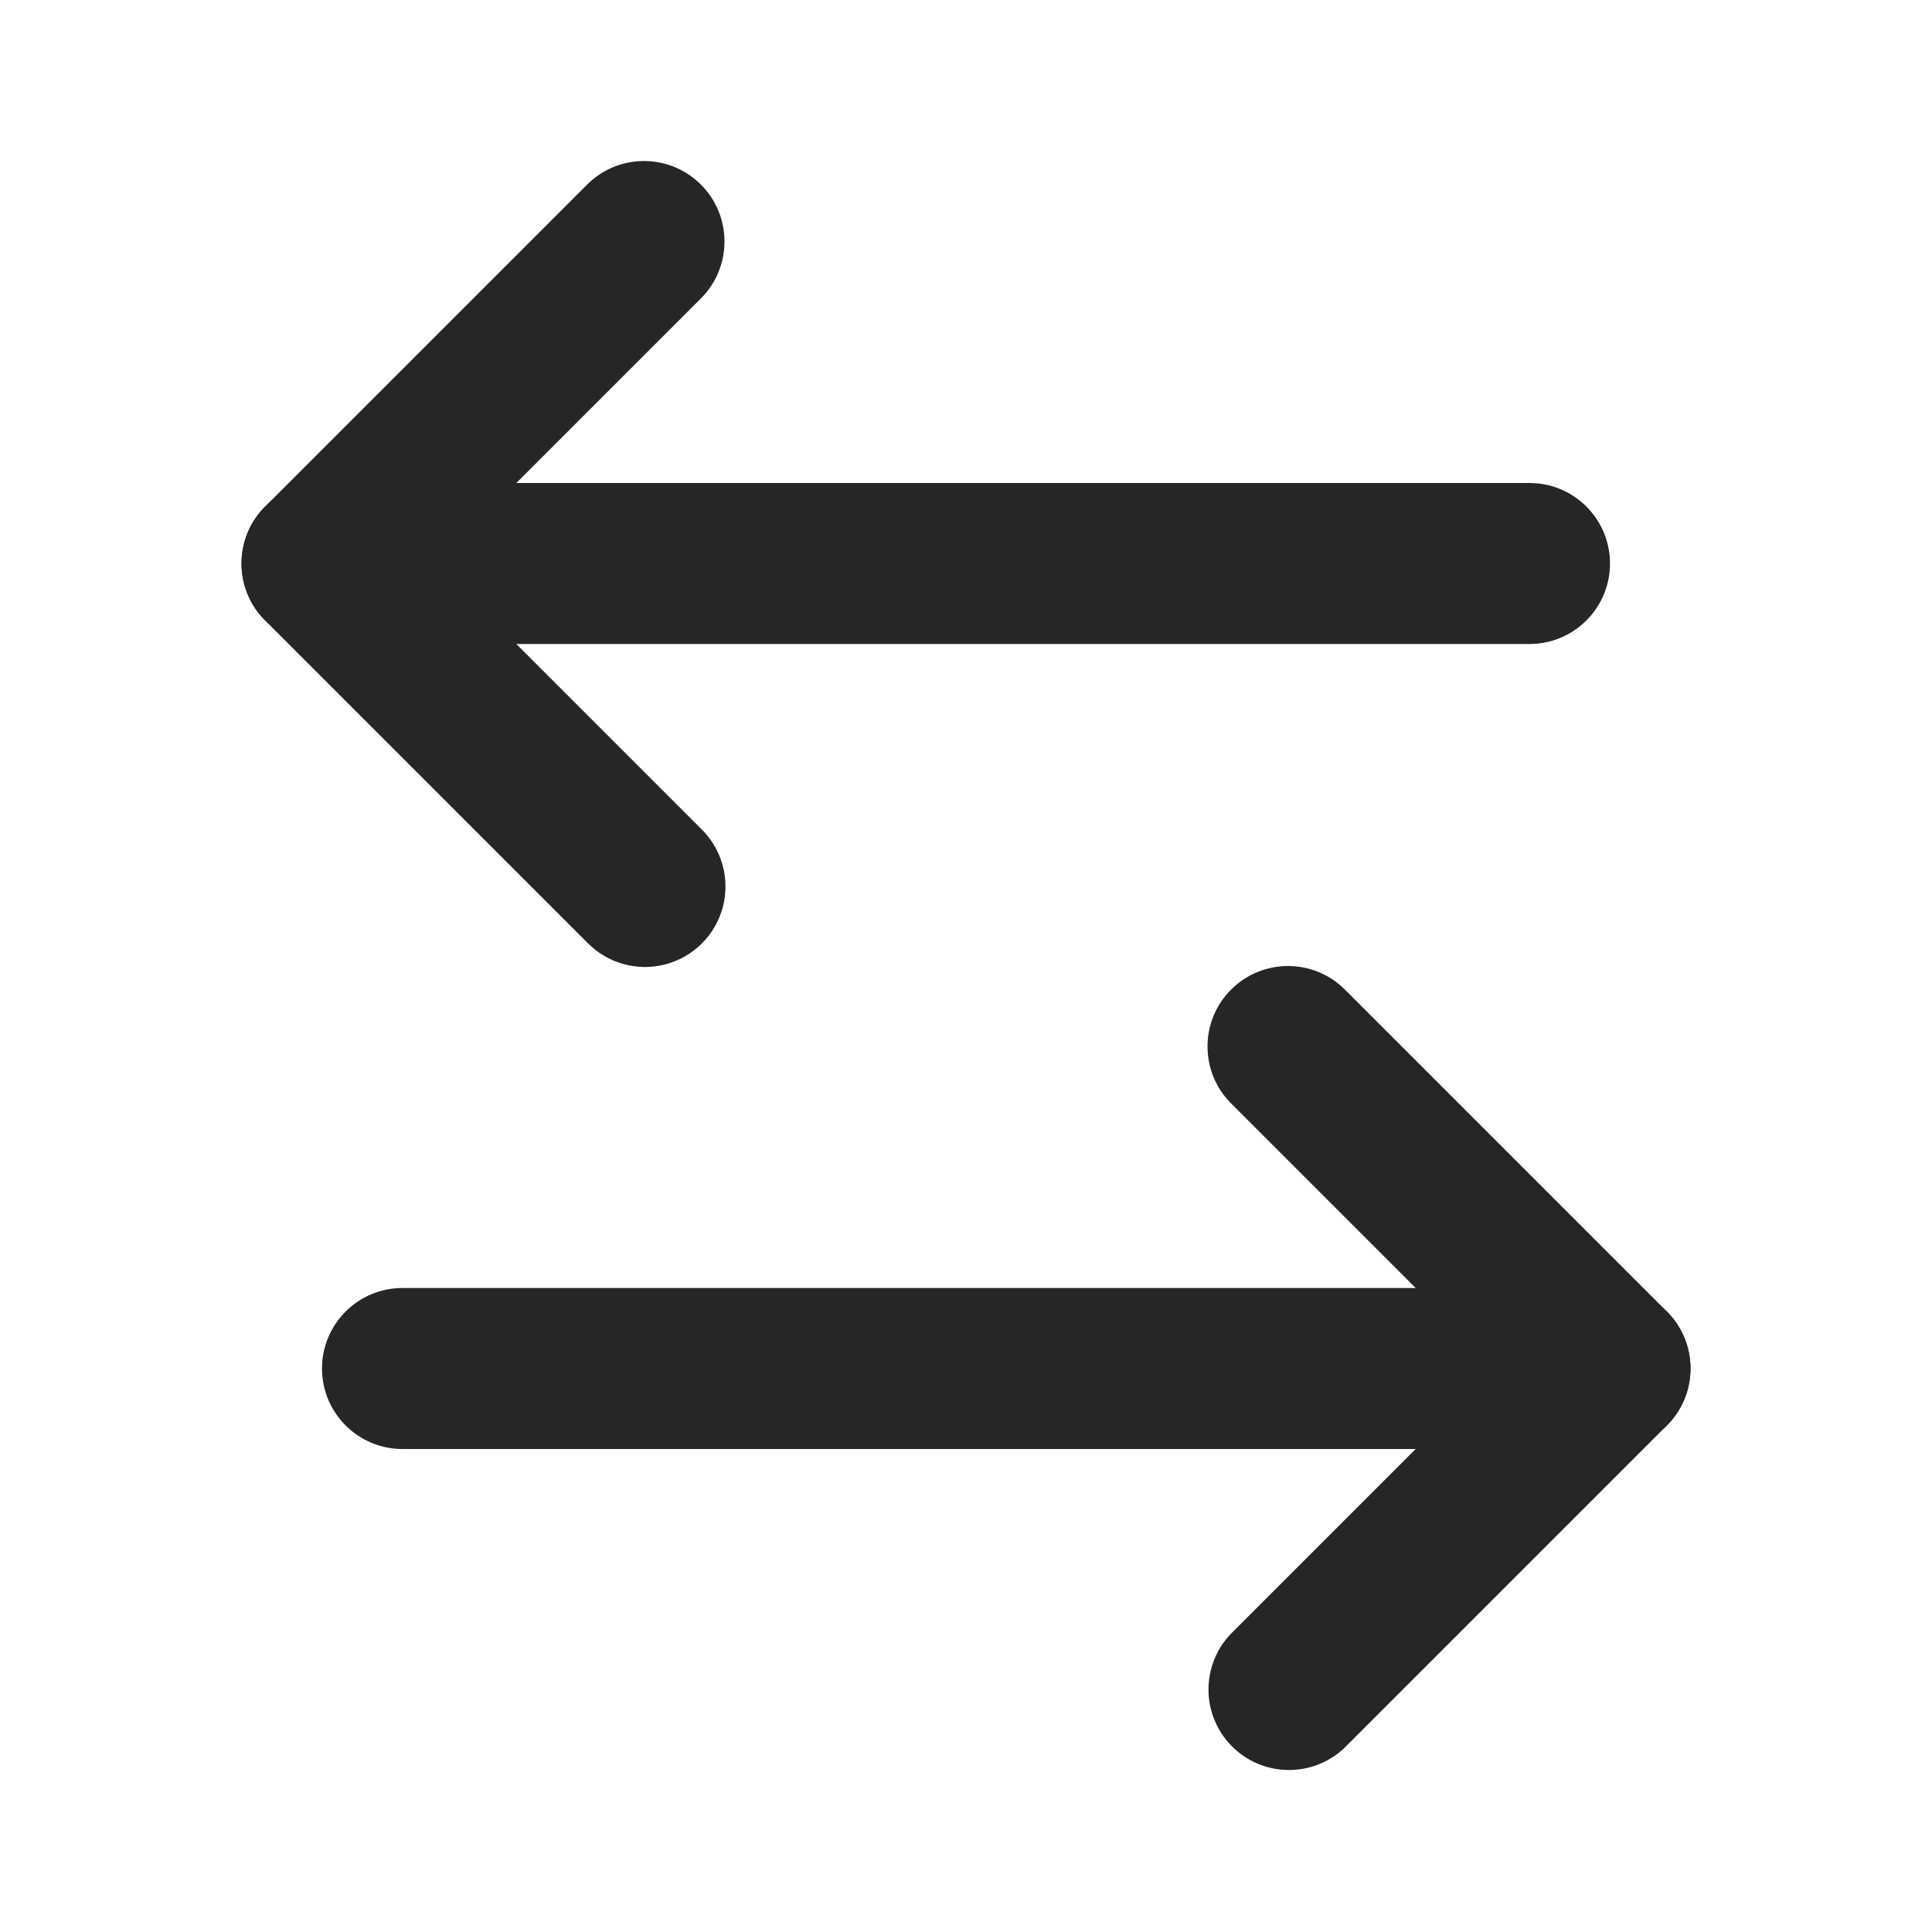
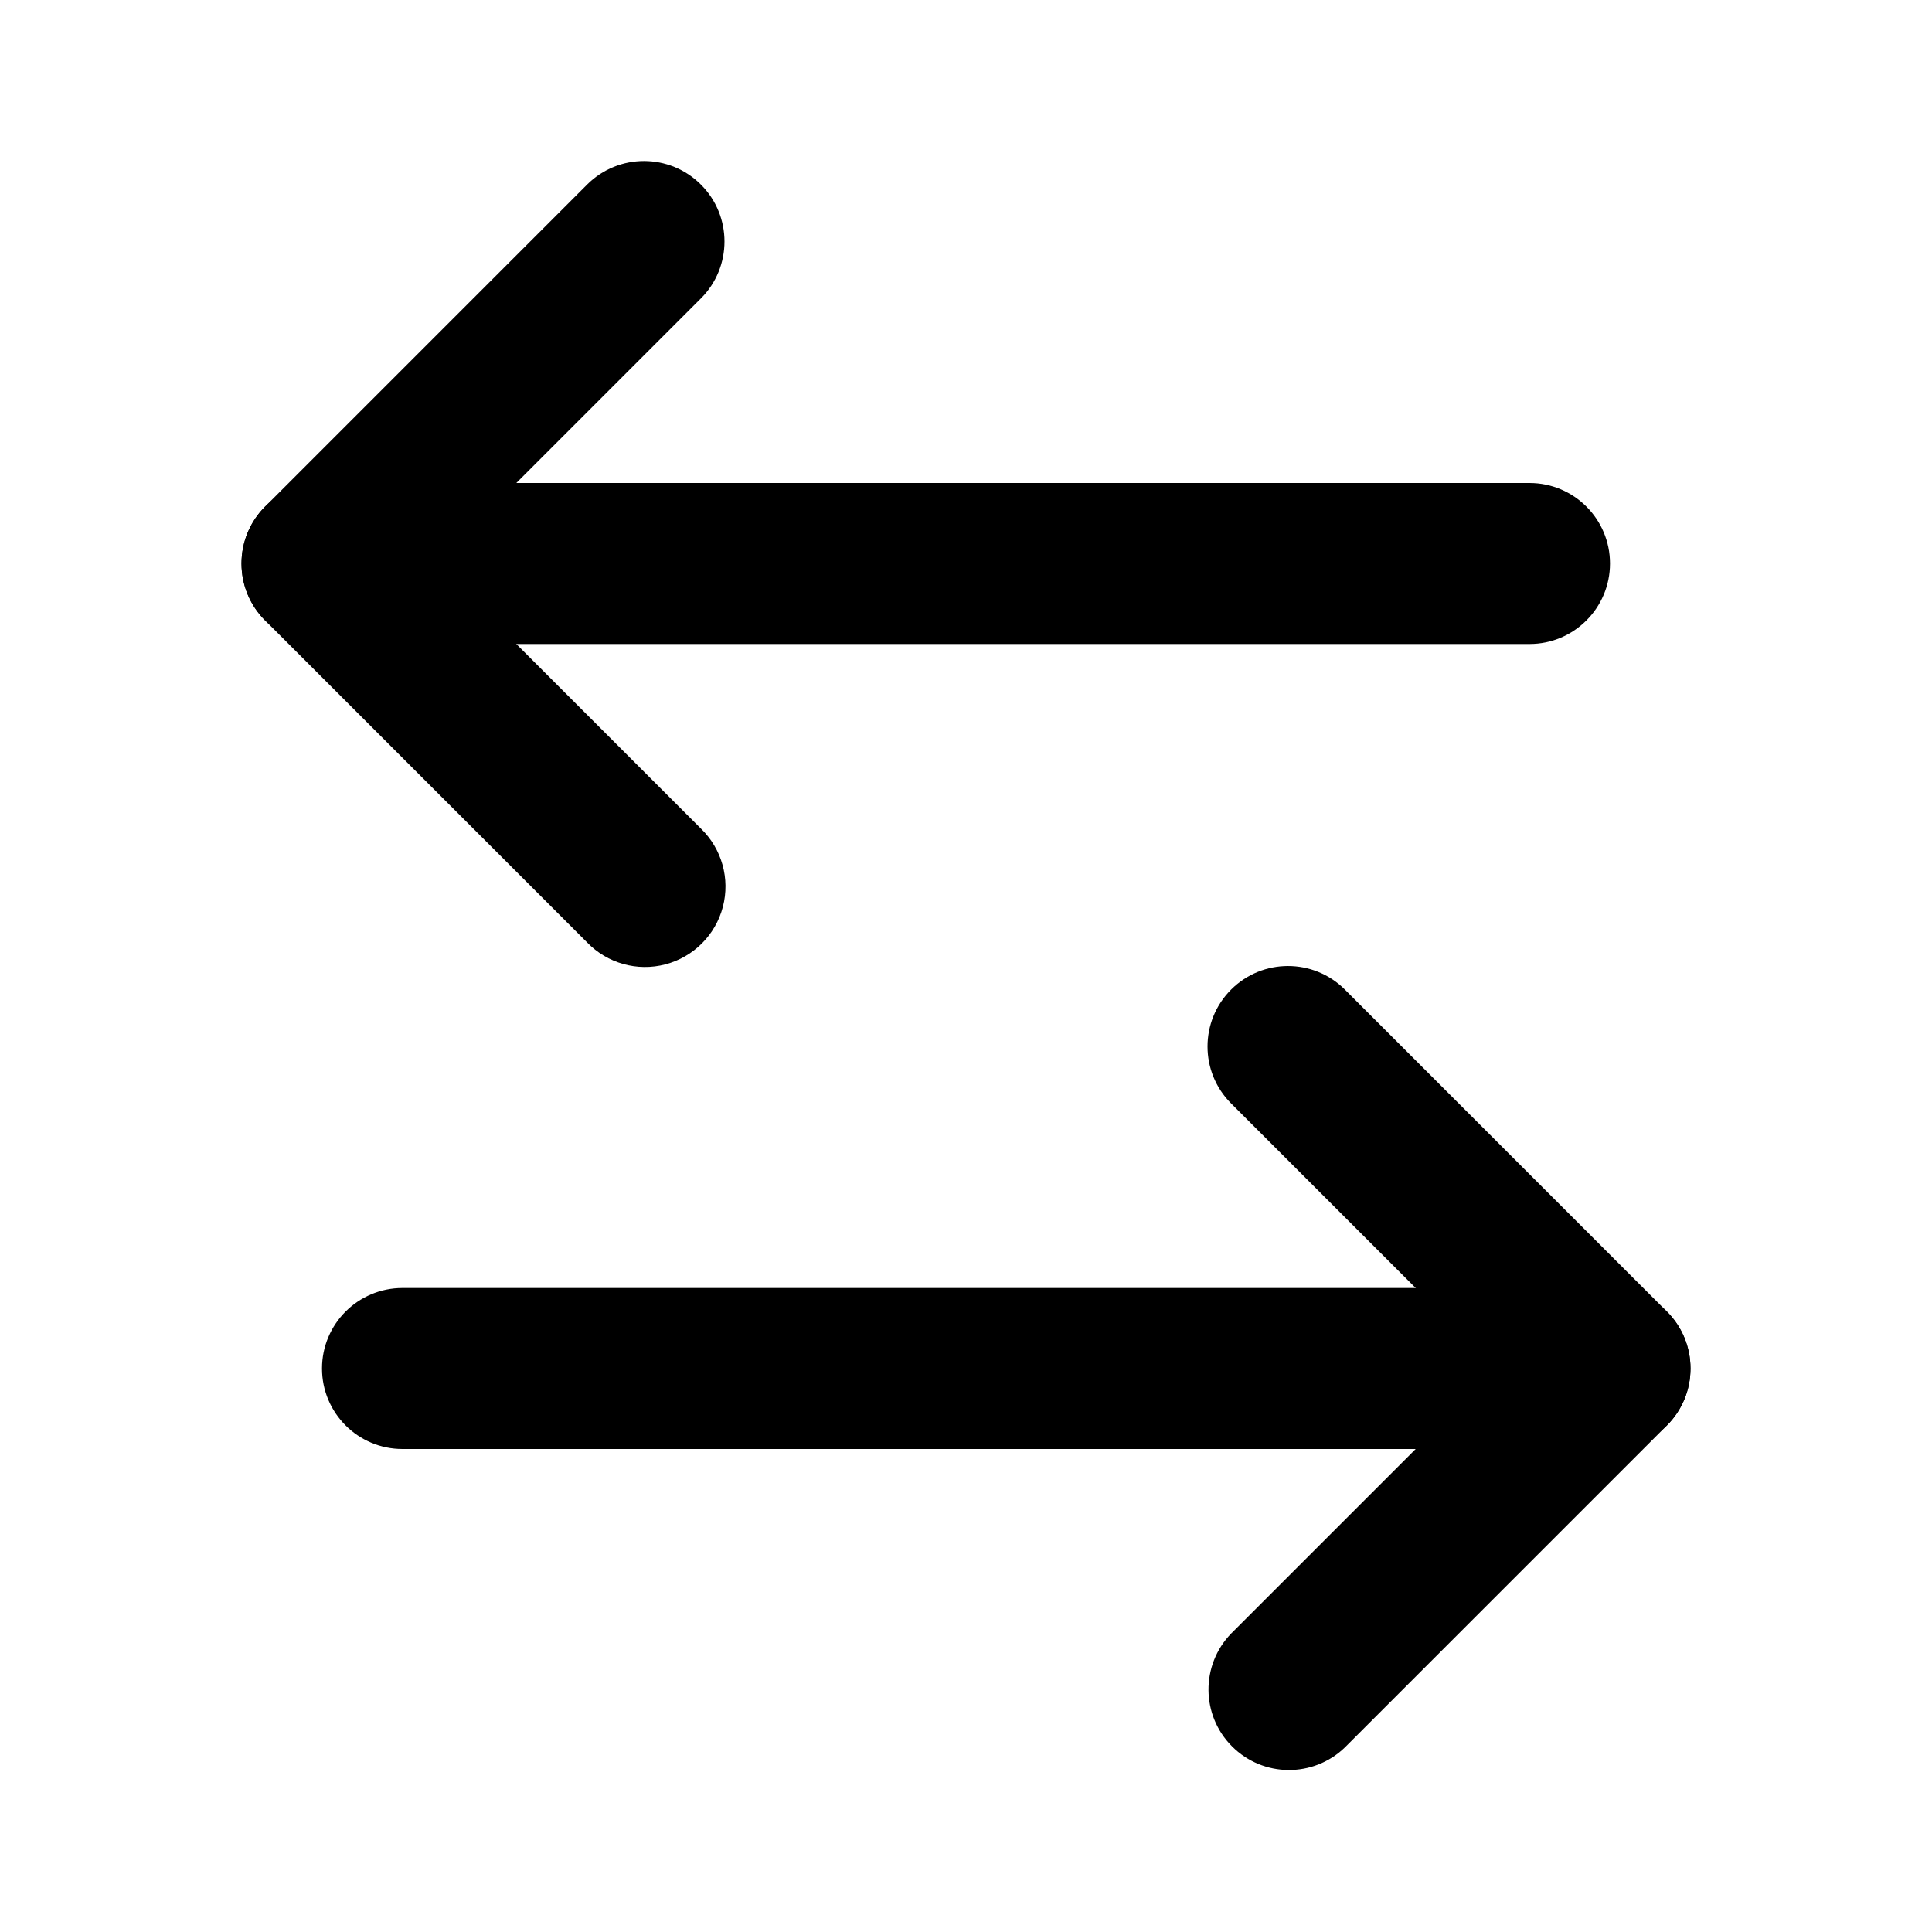
- <svg xmlns="http://www.w3.org/2000/svg" width="24" height="24" fill="none">
-   <path fill="#262626" fill-rule="evenodd" d="M15.293 12.293a1 1 0 0 1 1.414 0l4 4a1 1 0 0 1 0 1.414l-4 4a1 1 0 0 1-1.414-1.414L18.586 17l-3.293-3.293a1 1 0 0 1 0-1.414Z" clip-rule="evenodd" />
-   <path fill="#262626" fill-rule="evenodd" d="M4 17a1 1 0 0 1 1-1h15a1 1 0 1 1 0 2H5a1 1 0 0 1-1-1ZM8.707 2.293a1 1 0 0 1 0 1.414L5.414 7l3.293 3.293a1 1 0 1 1-1.414 1.414l-4-4a1 1 0 0 1 0-1.414l4-4a1 1 0 0 1 1.414 0Z" clip-rule="evenodd" />
-   <path fill="#262626" fill-rule="evenodd" d="M3 7a1 1 0 0 1 1-1h15a1 1 0 1 1 0 2H4a1 1 0 0 1-1-1Z" clip-rule="evenodd" />
+ <svg xmlns="http://www.w3.org/2000/svg" width="24" height="24" fill="currentColor">
+   <path fill="currentColor" fill-rule="evenodd" d="M15.293 12.293a1 1 0 0 1 1.414 0l4 4a1 1 0 0 1 0 1.414l-4 4a1 1 0 0 1-1.414-1.414L18.586 17l-3.293-3.293a1 1 0 0 1 0-1.414Z" clip-rule="evenodd" />
+   <path fill="currentColor" fill-rule="evenodd" d="M4 17a1 1 0 0 1 1-1h15a1 1 0 1 1 0 2H5a1 1 0 0 1-1-1ZM8.707 2.293a1 1 0 0 1 0 1.414L5.414 7l3.293 3.293a1 1 0 1 1-1.414 1.414l-4-4a1 1 0 0 1 0-1.414l4-4a1 1 0 0 1 1.414 0Z" clip-rule="evenodd" />
+   <path fill="currentColor" fill-rule="evenodd" d="M3 7a1 1 0 0 1 1-1h15a1 1 0 1 1 0 2H4a1 1 0 0 1-1-1Z" clip-rule="evenodd" />
</svg>
